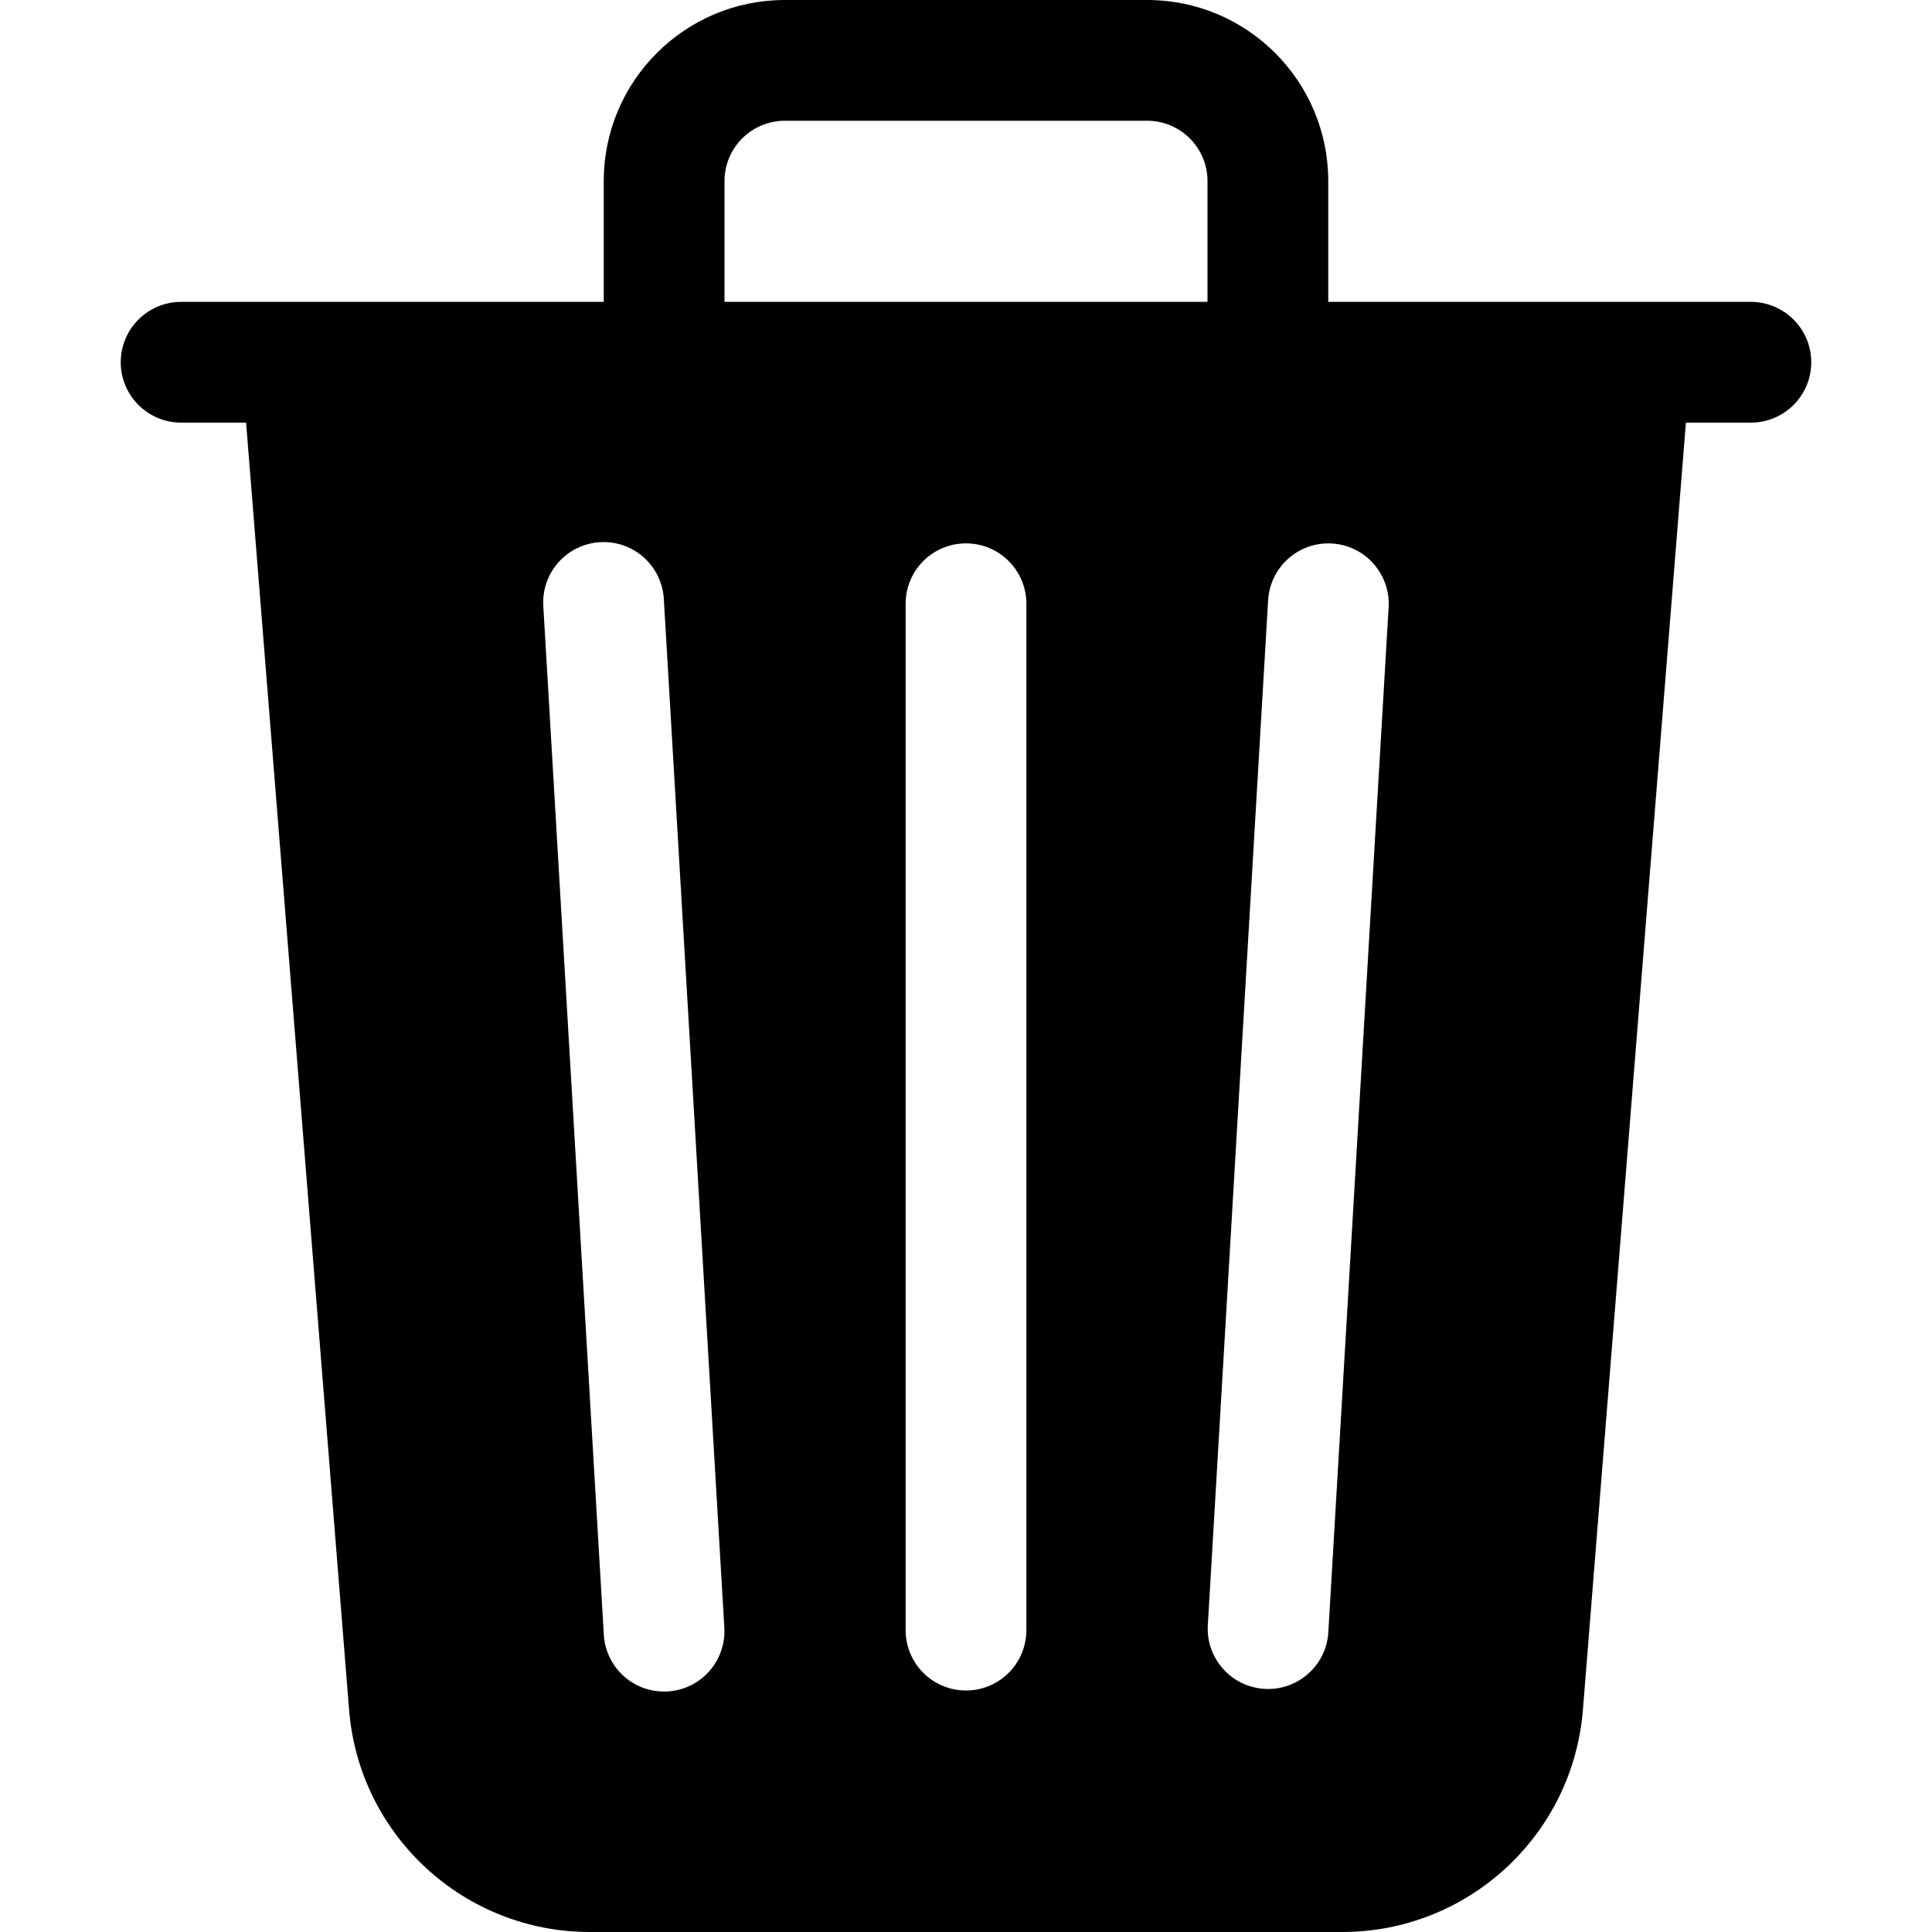
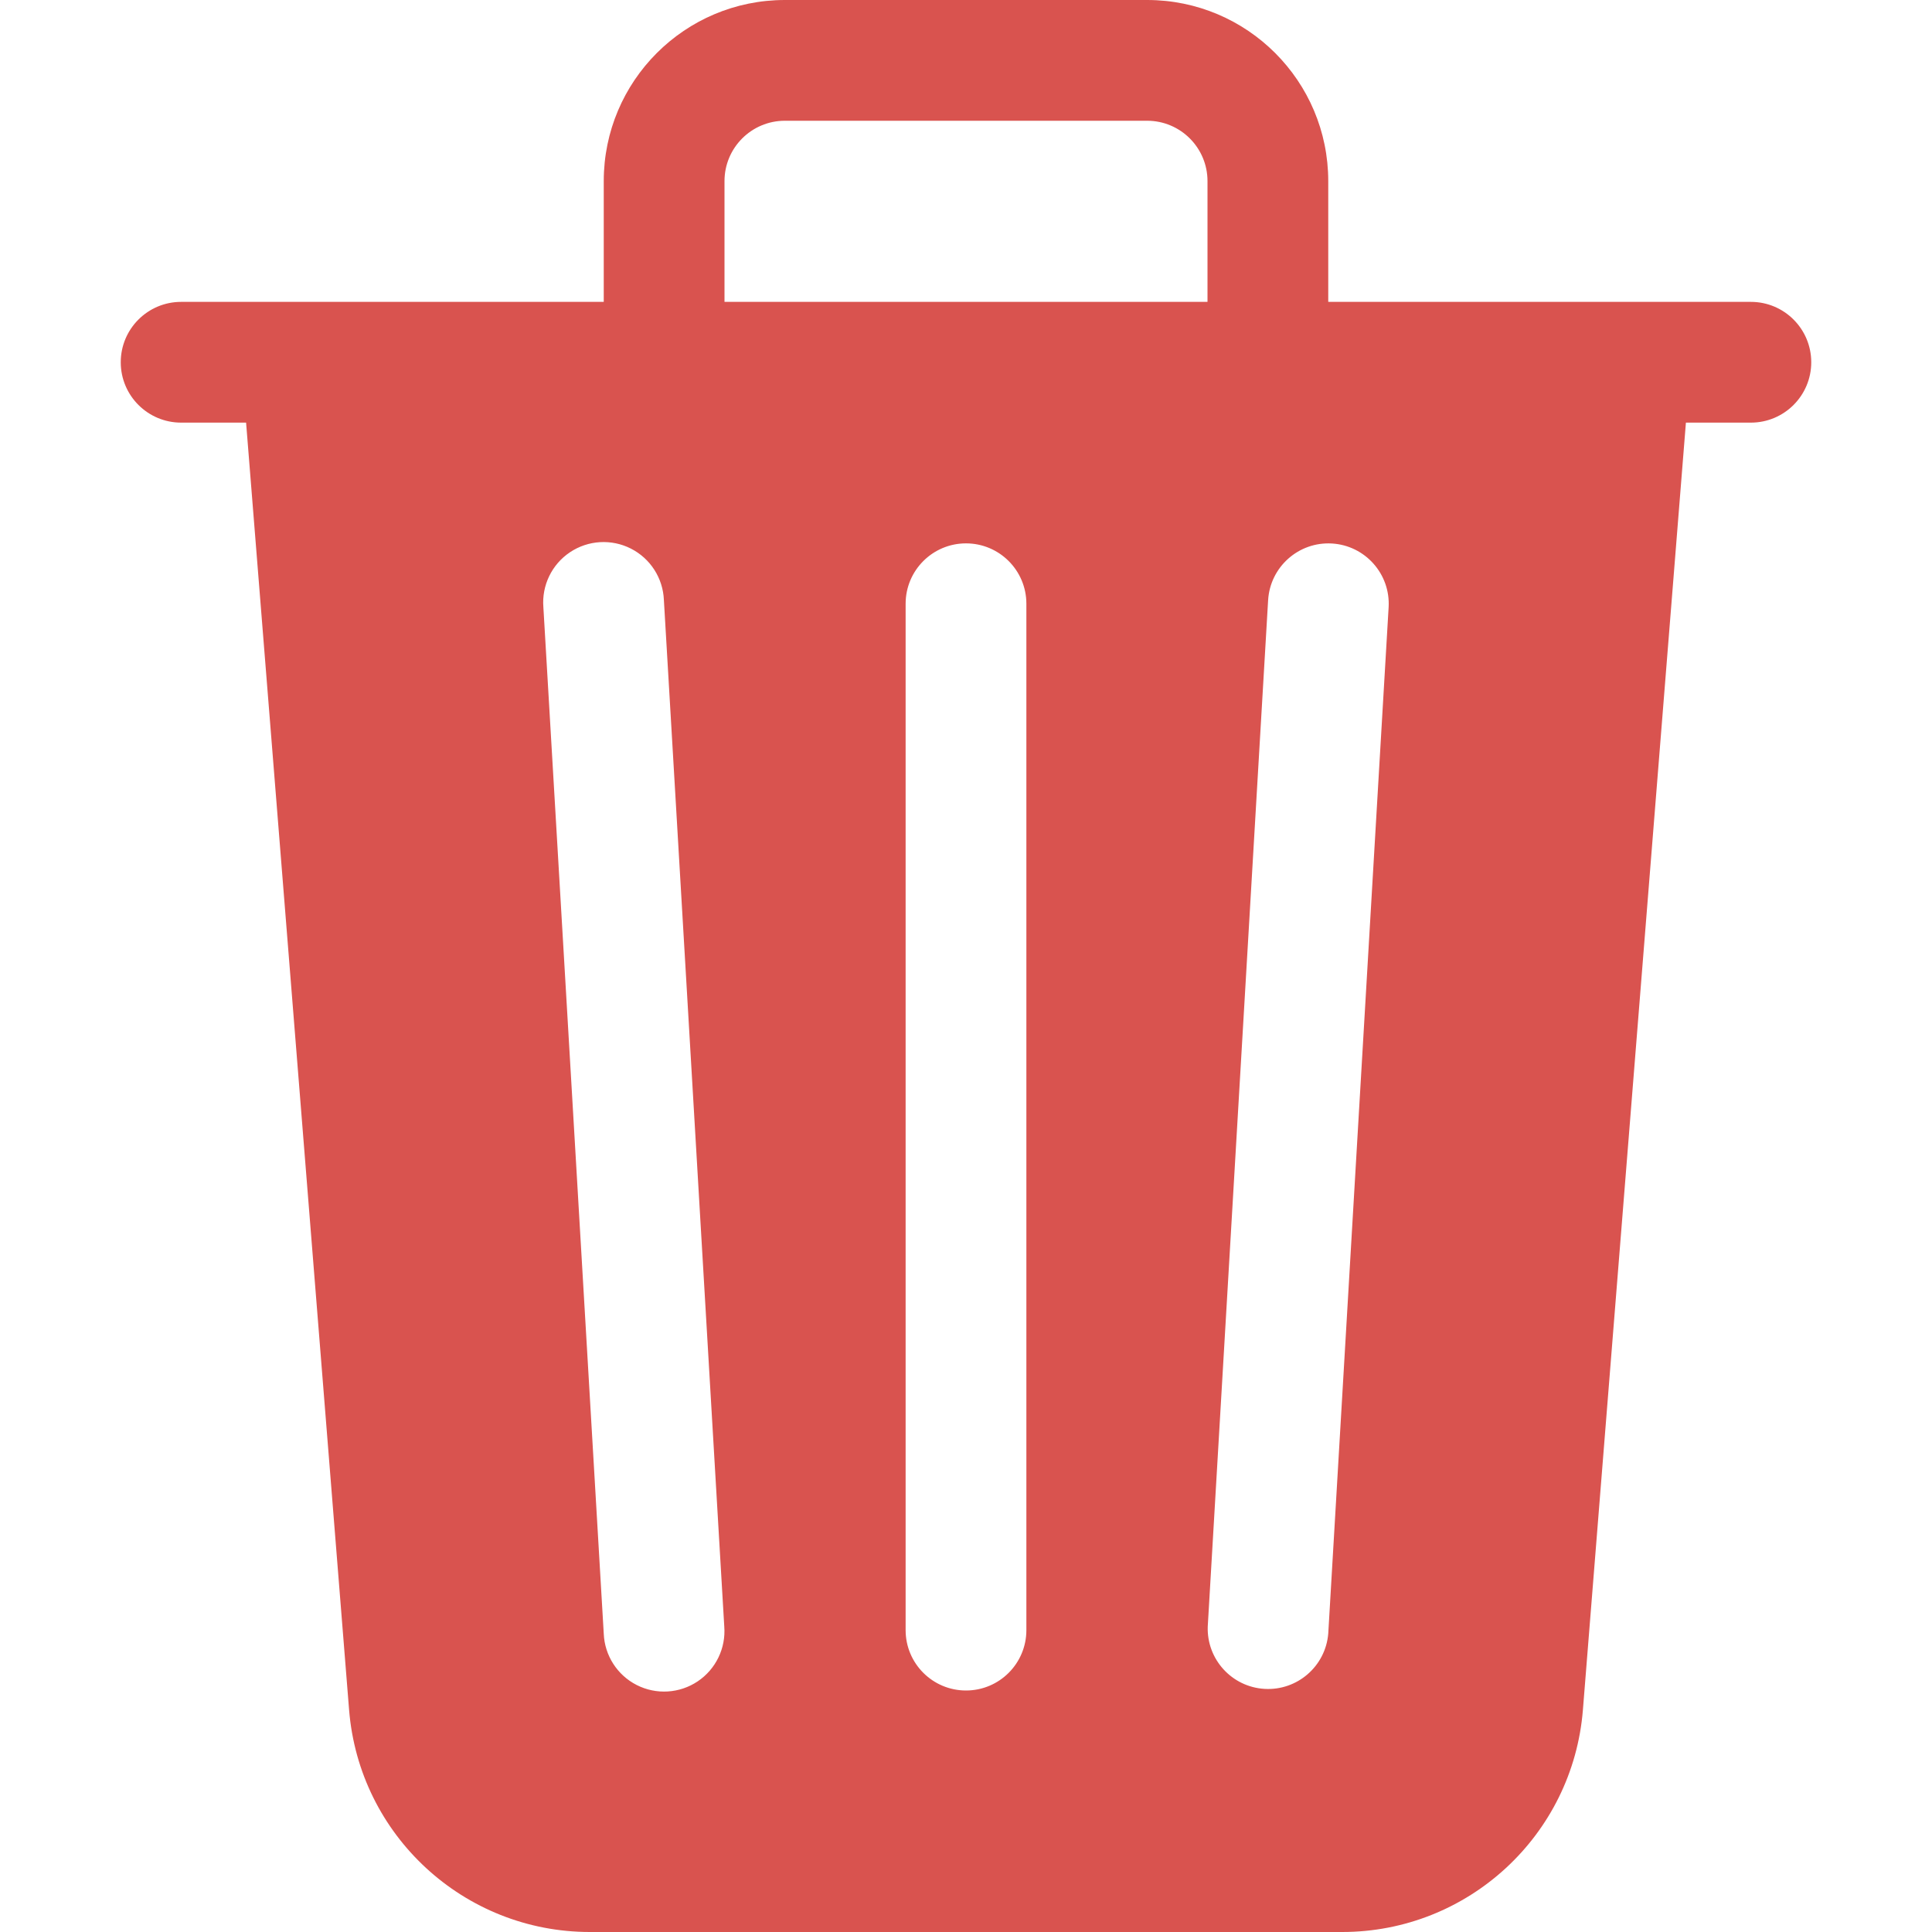
- <svg xmlns="http://www.w3.org/2000/svg" width="16" height="16" fill="currentColor" class="bi bi-trash3-fill" viewBox="0 0 16 16">
+ <svg xmlns="http://www.w3.org/2000/svg" width="16" height="16" fill="#d9534f" class="bi bi-trash3-fill" viewBox="0 0 16 16">
  <path d="M11 1.5v1h3.5a.5.5 0 0 1 0 1h-.538l-.853 10.66A2 2 0 0 1 11.115 16h-6.23a2 2 0 0 1-1.994-1.84L2.038 3.5H1.5a.5.5 0 0 1 0-1H5v-1A1.5 1.5 0 0 1 6.5 0h3A1.5 1.5 0 0 1 11 1.5m-5 0v1h4v-1a.5.5 0 0 0-.5-.5h-3a.5.5 0 0 0-.5.5M4.5 5.029l.5 8.5a.5.5 0 1 0 .998-.06l-.5-8.5a.5.5 0 1 0-.998.06m6.53-.528a.5.5 0 0 0-.528.47l-.5 8.5a.5.5 0 0 0 .998.058l.5-8.5a.5.5 0 0 0-.47-.528M8 4.5a.5.5 0 0 0-.5.5v8.5a.5.5 0 0 0 1 0V5a.5.5 0 0 0-.5-.5" />
</svg>
